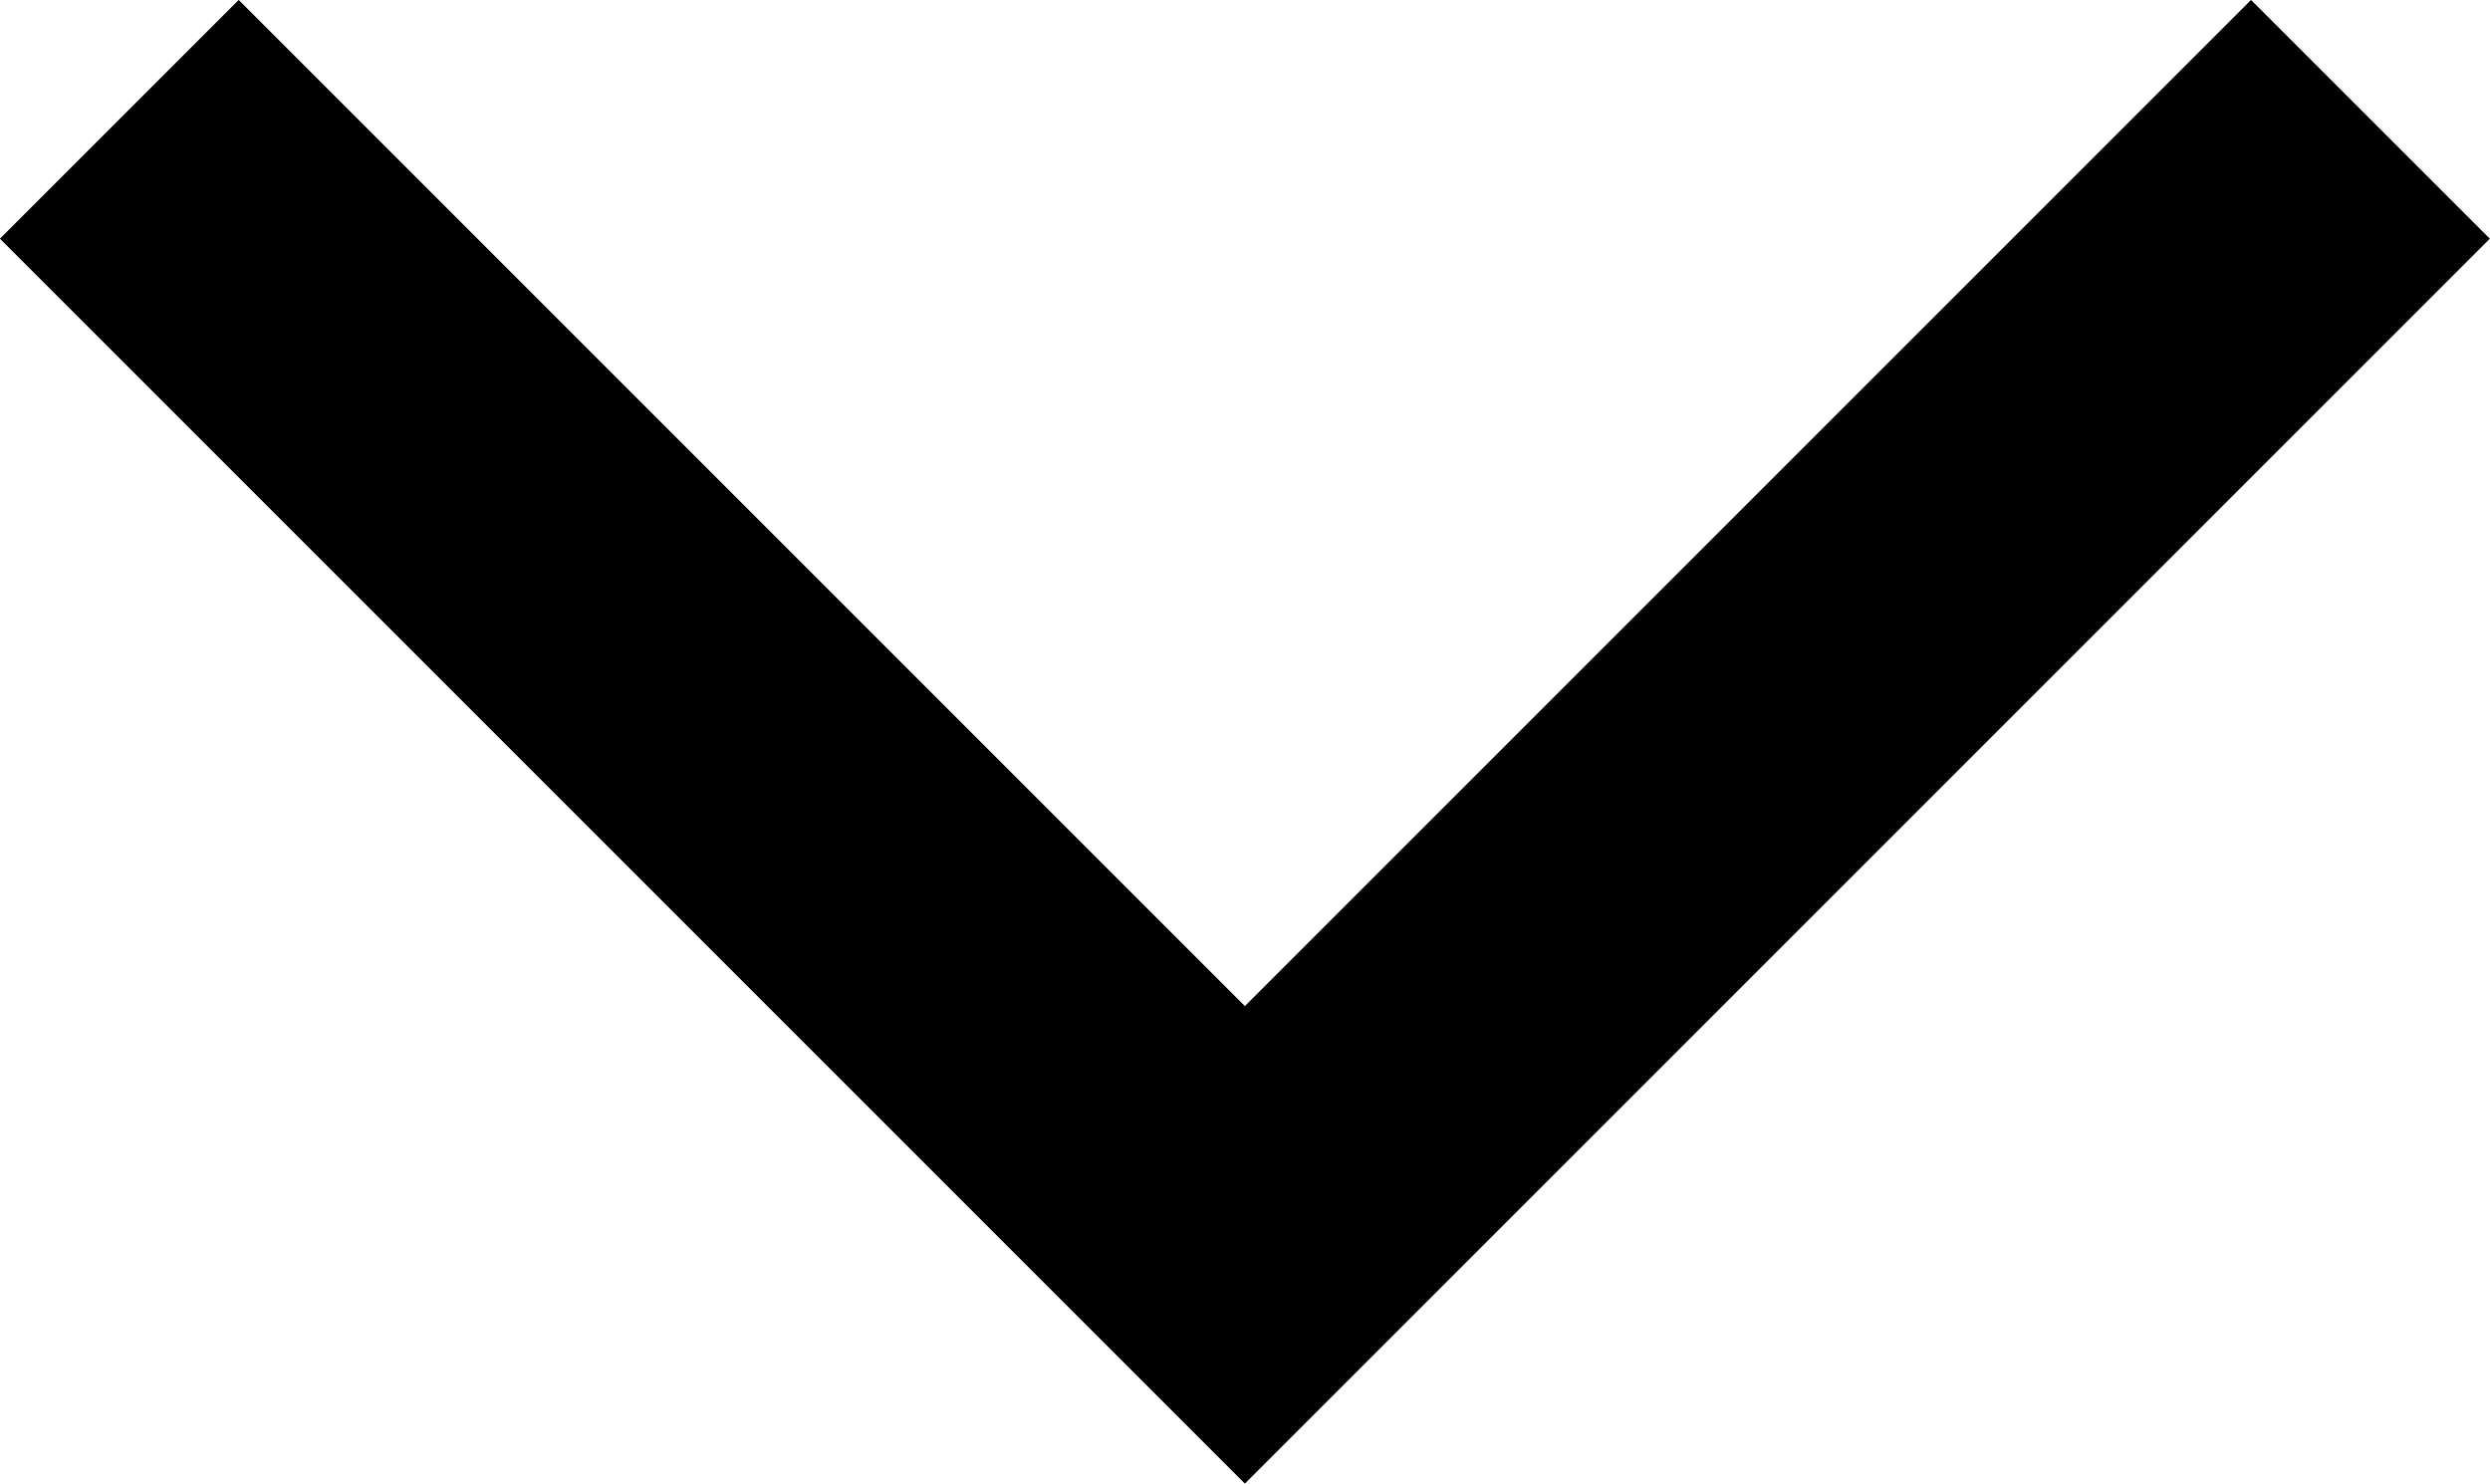
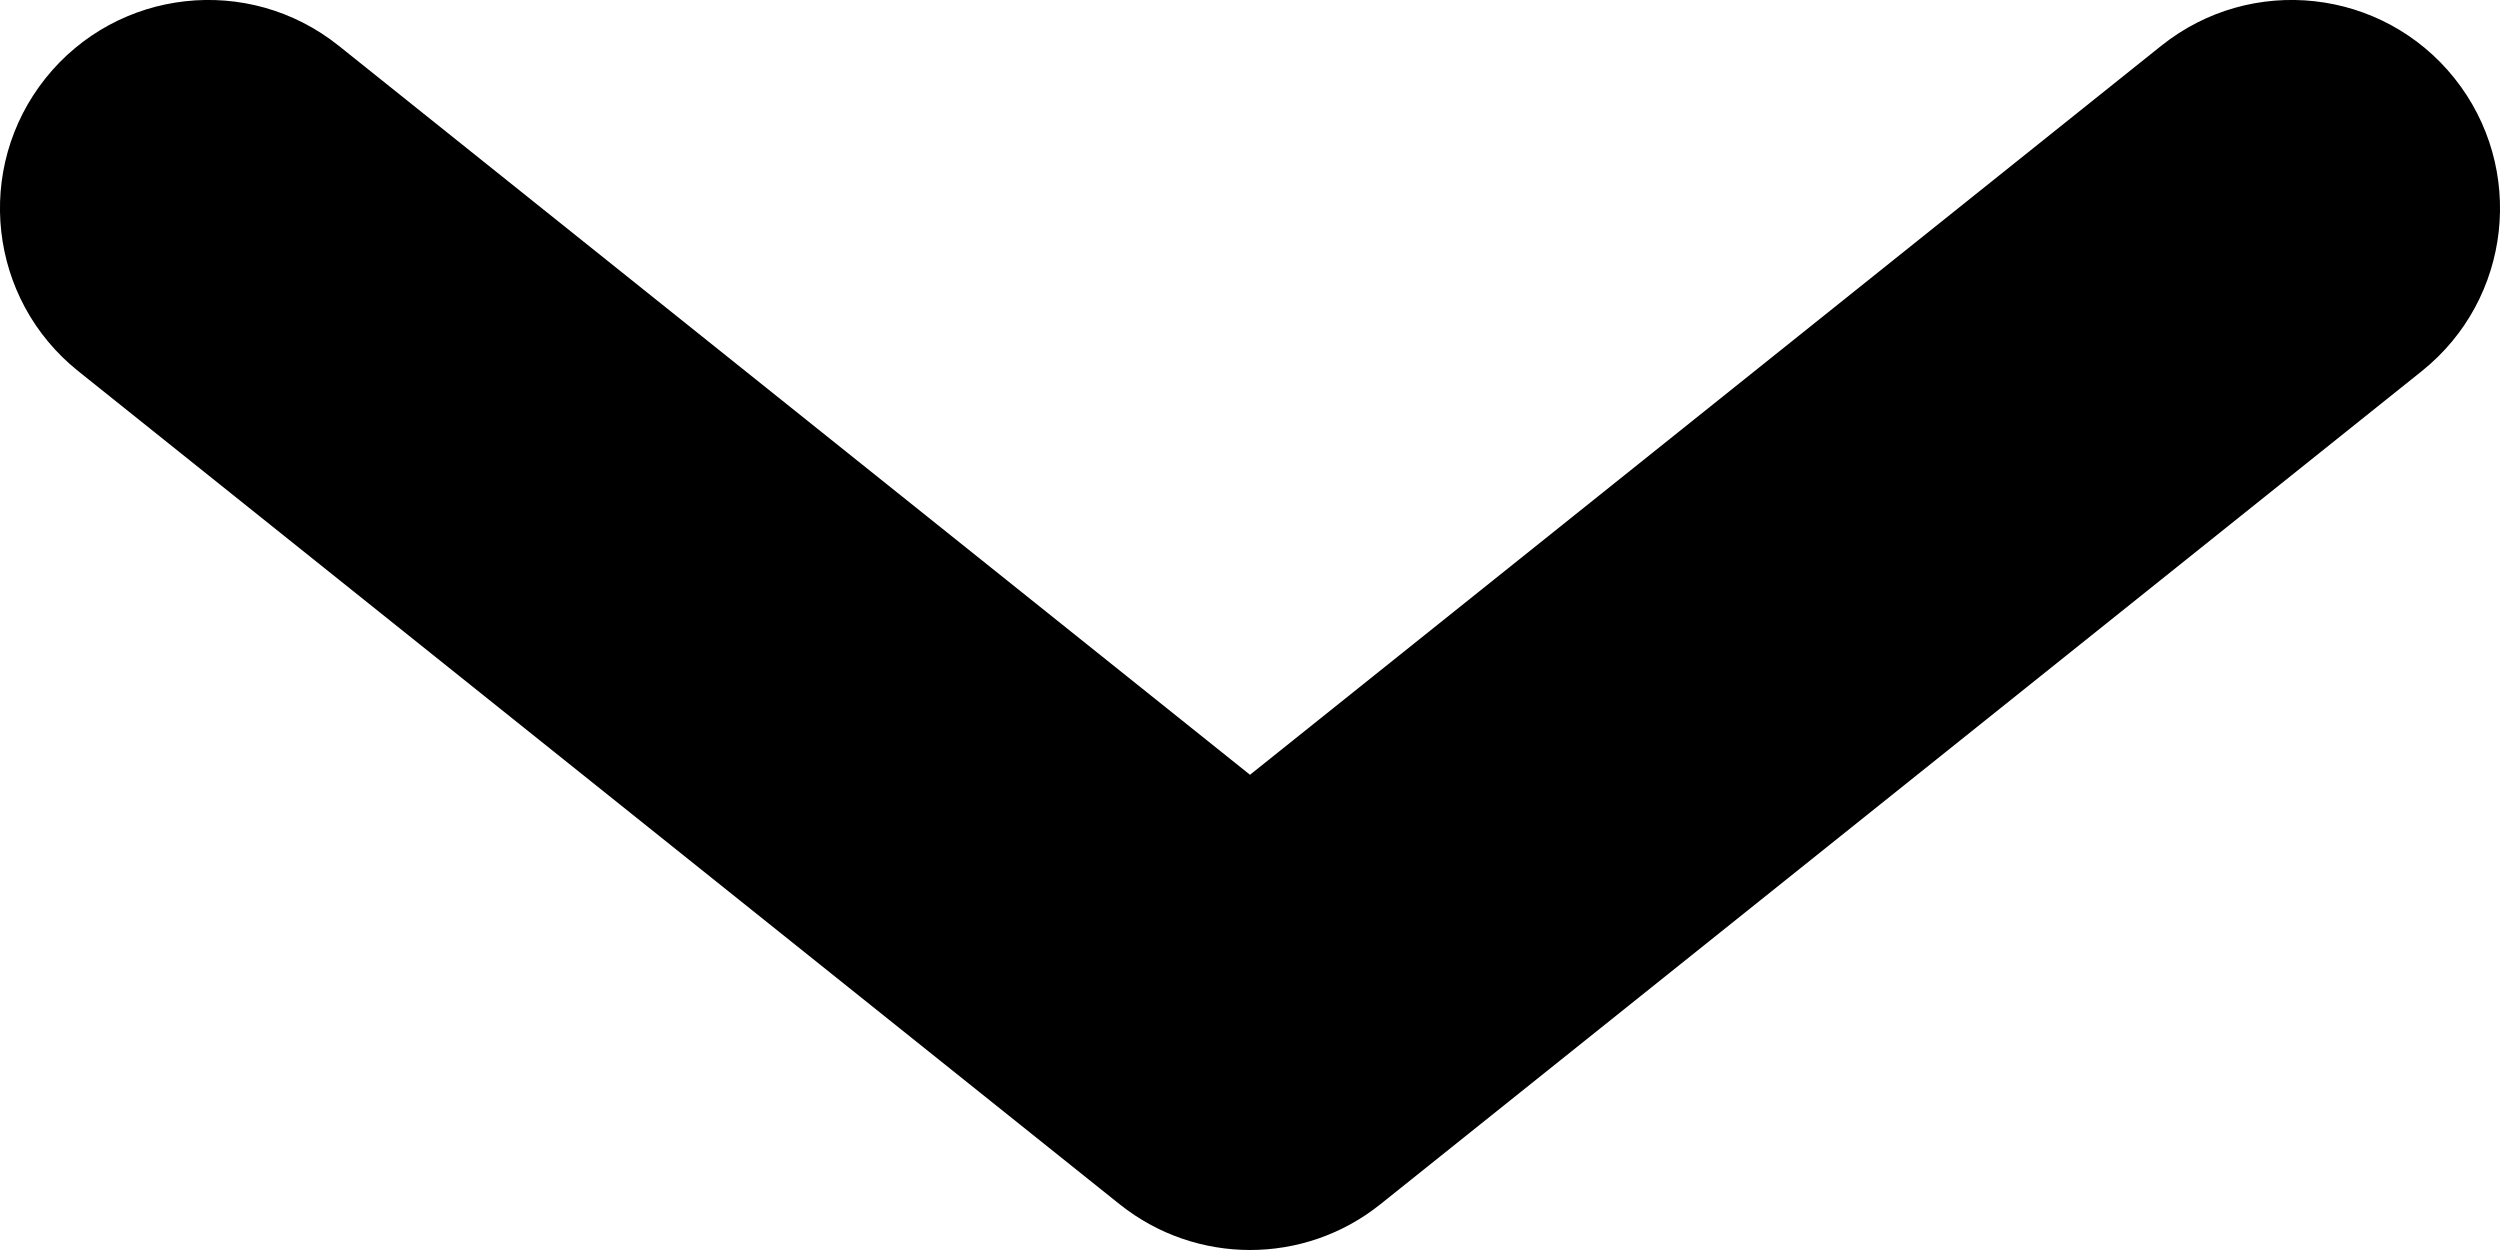
- <svg xmlns="http://www.w3.org/2000/svg" width="11.061" height="6.591" viewBox="0 0 11.061 6.591">
-   <path id="path3540" d="M-405,280l5,5,5-5" transform="translate(405.53 -279.47)" fill="none" stroke="currentColor" stroke-miterlimit="10" stroke-width="1.5" opacity="0.998" />
+ <svg xmlns="http://www.w3.org/2000/svg" width="12" height="6" viewBox="0 0 12 6" fill="none">
+   <path fill-rule="evenodd" clip-rule="evenodd" d="M0.219 0.375C0.564 -0.056 1.193 -0.126 1.625 0.219L6 3.719L10.375 0.219C10.807 -0.126 11.436 -0.056 11.781 0.375C12.126 0.807 12.056 1.436 11.625 1.781L6.625 5.781C6.26 6.073 5.741 6.073 5.375 5.781L0.375 1.781C-0.056 1.436 -0.126 0.807 0.219 0.375Z" fill="currentColor" />
</svg>
